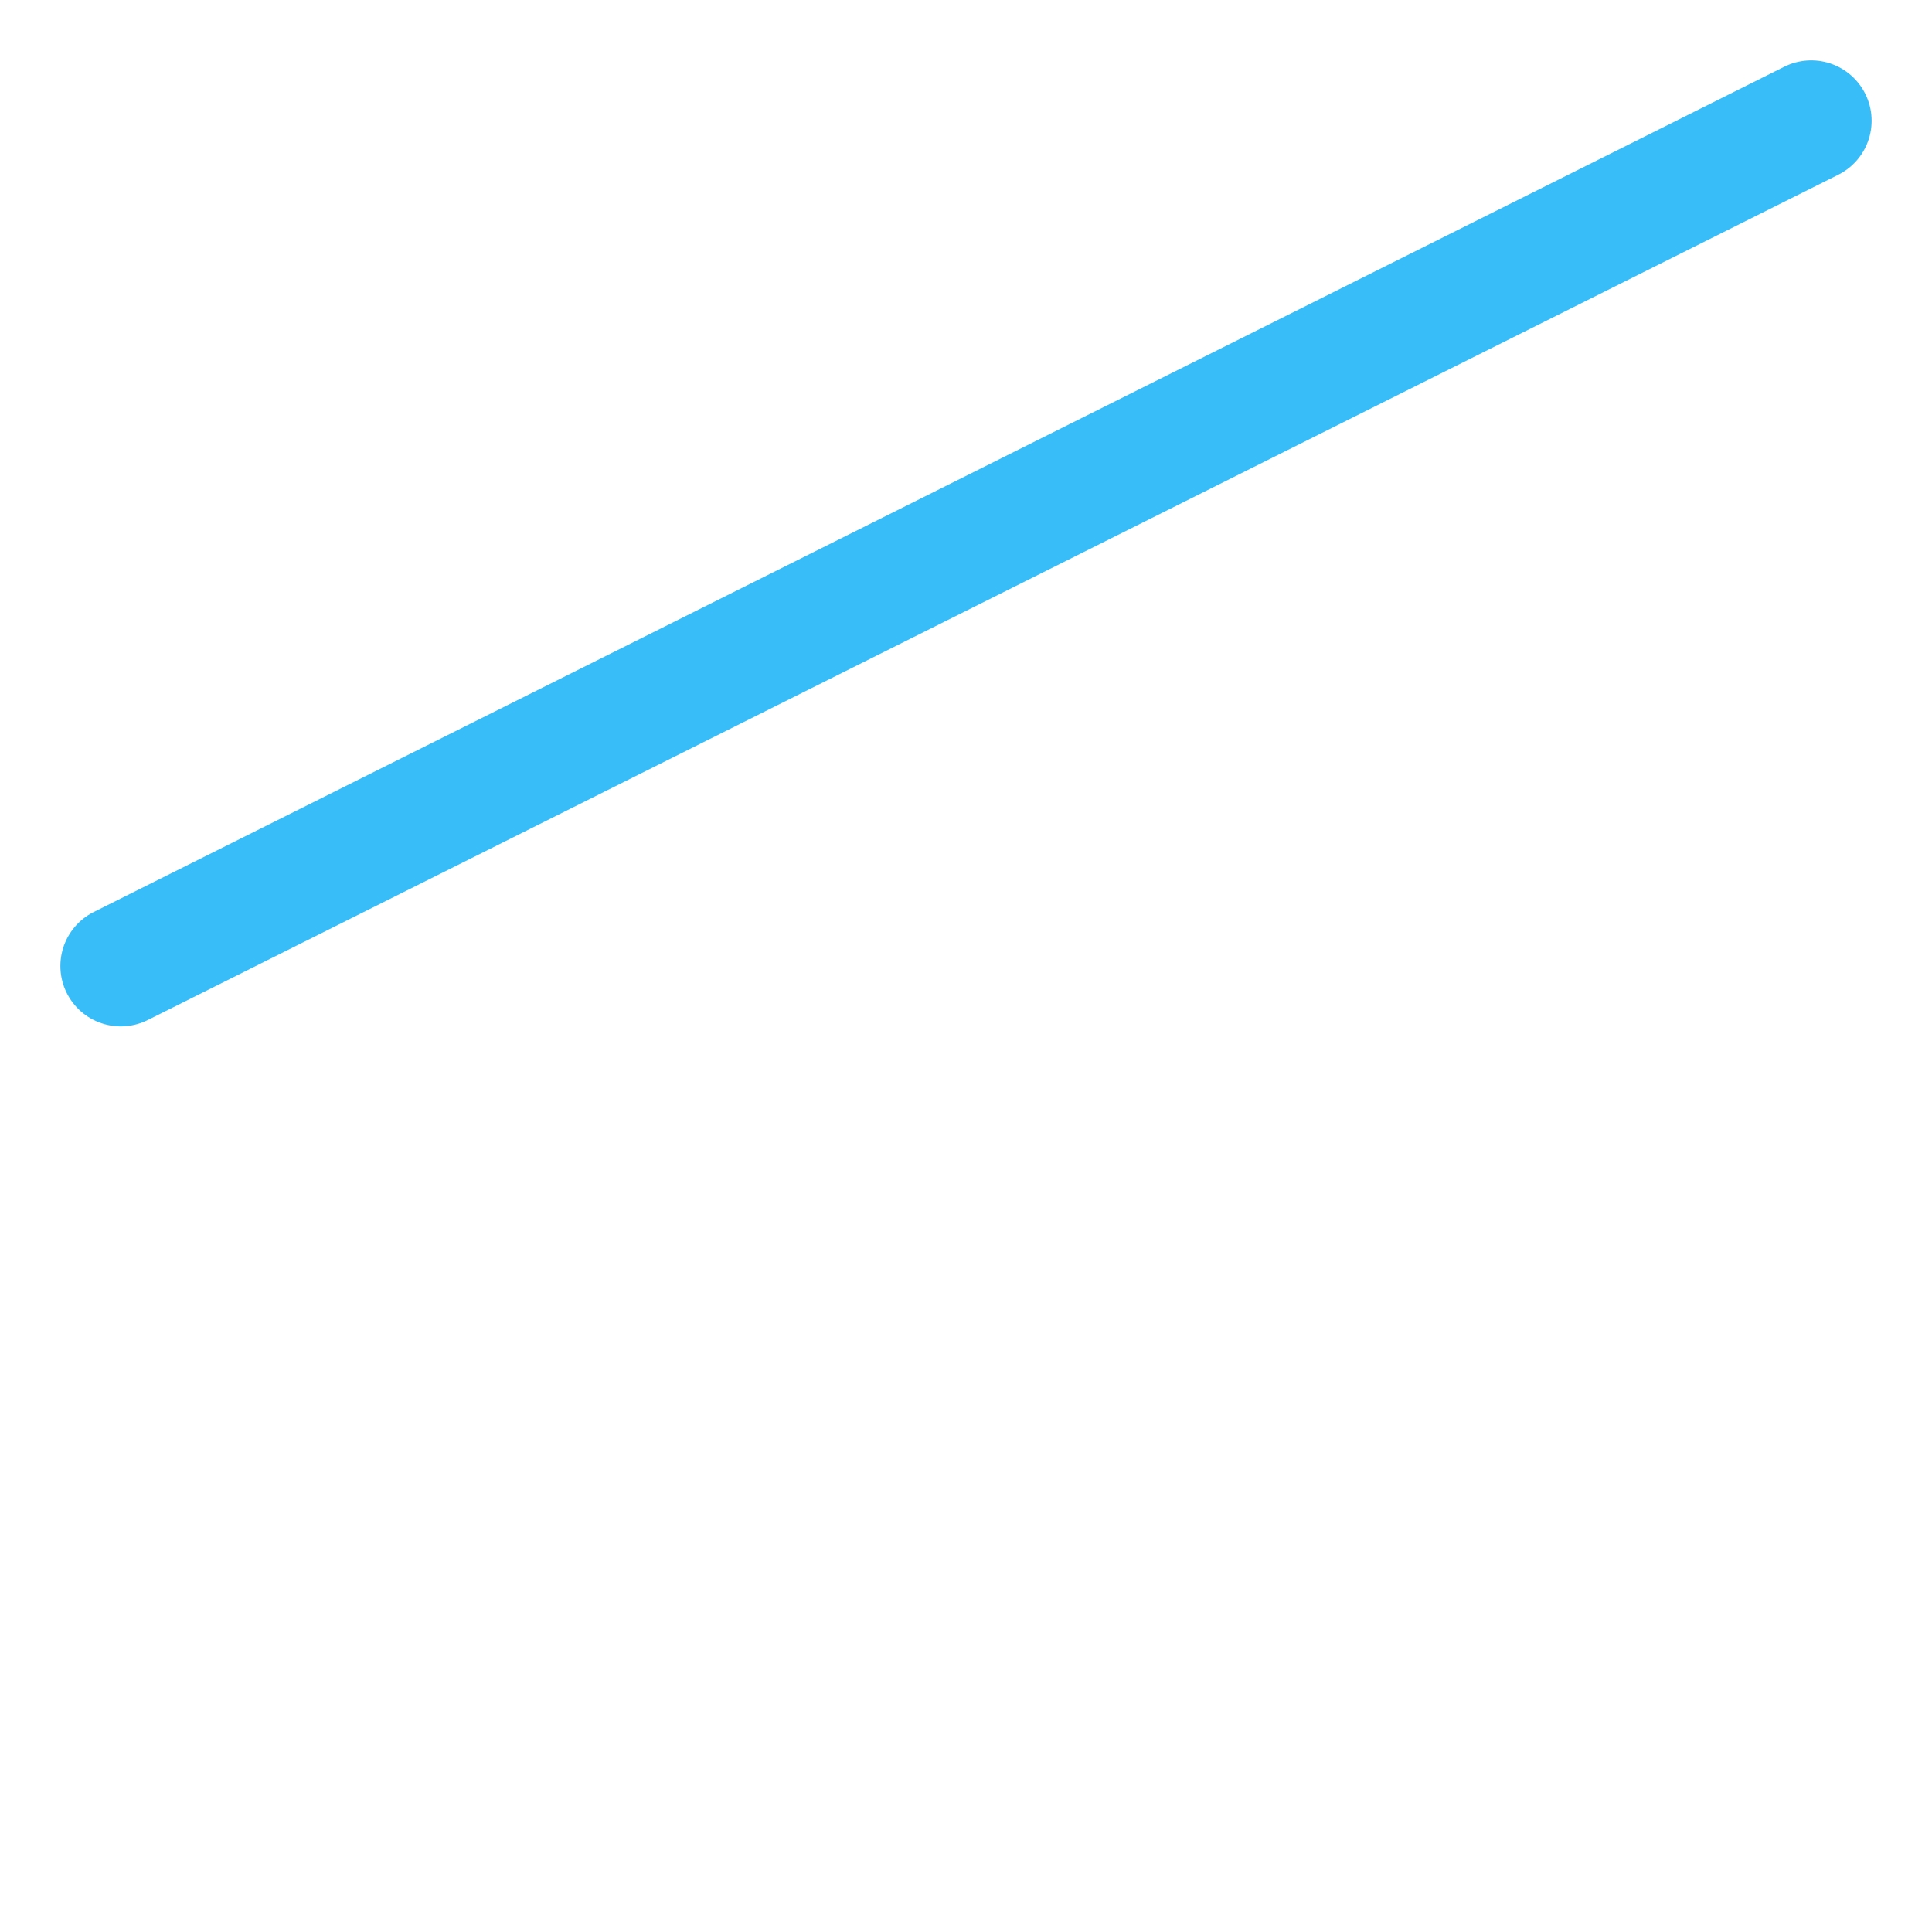
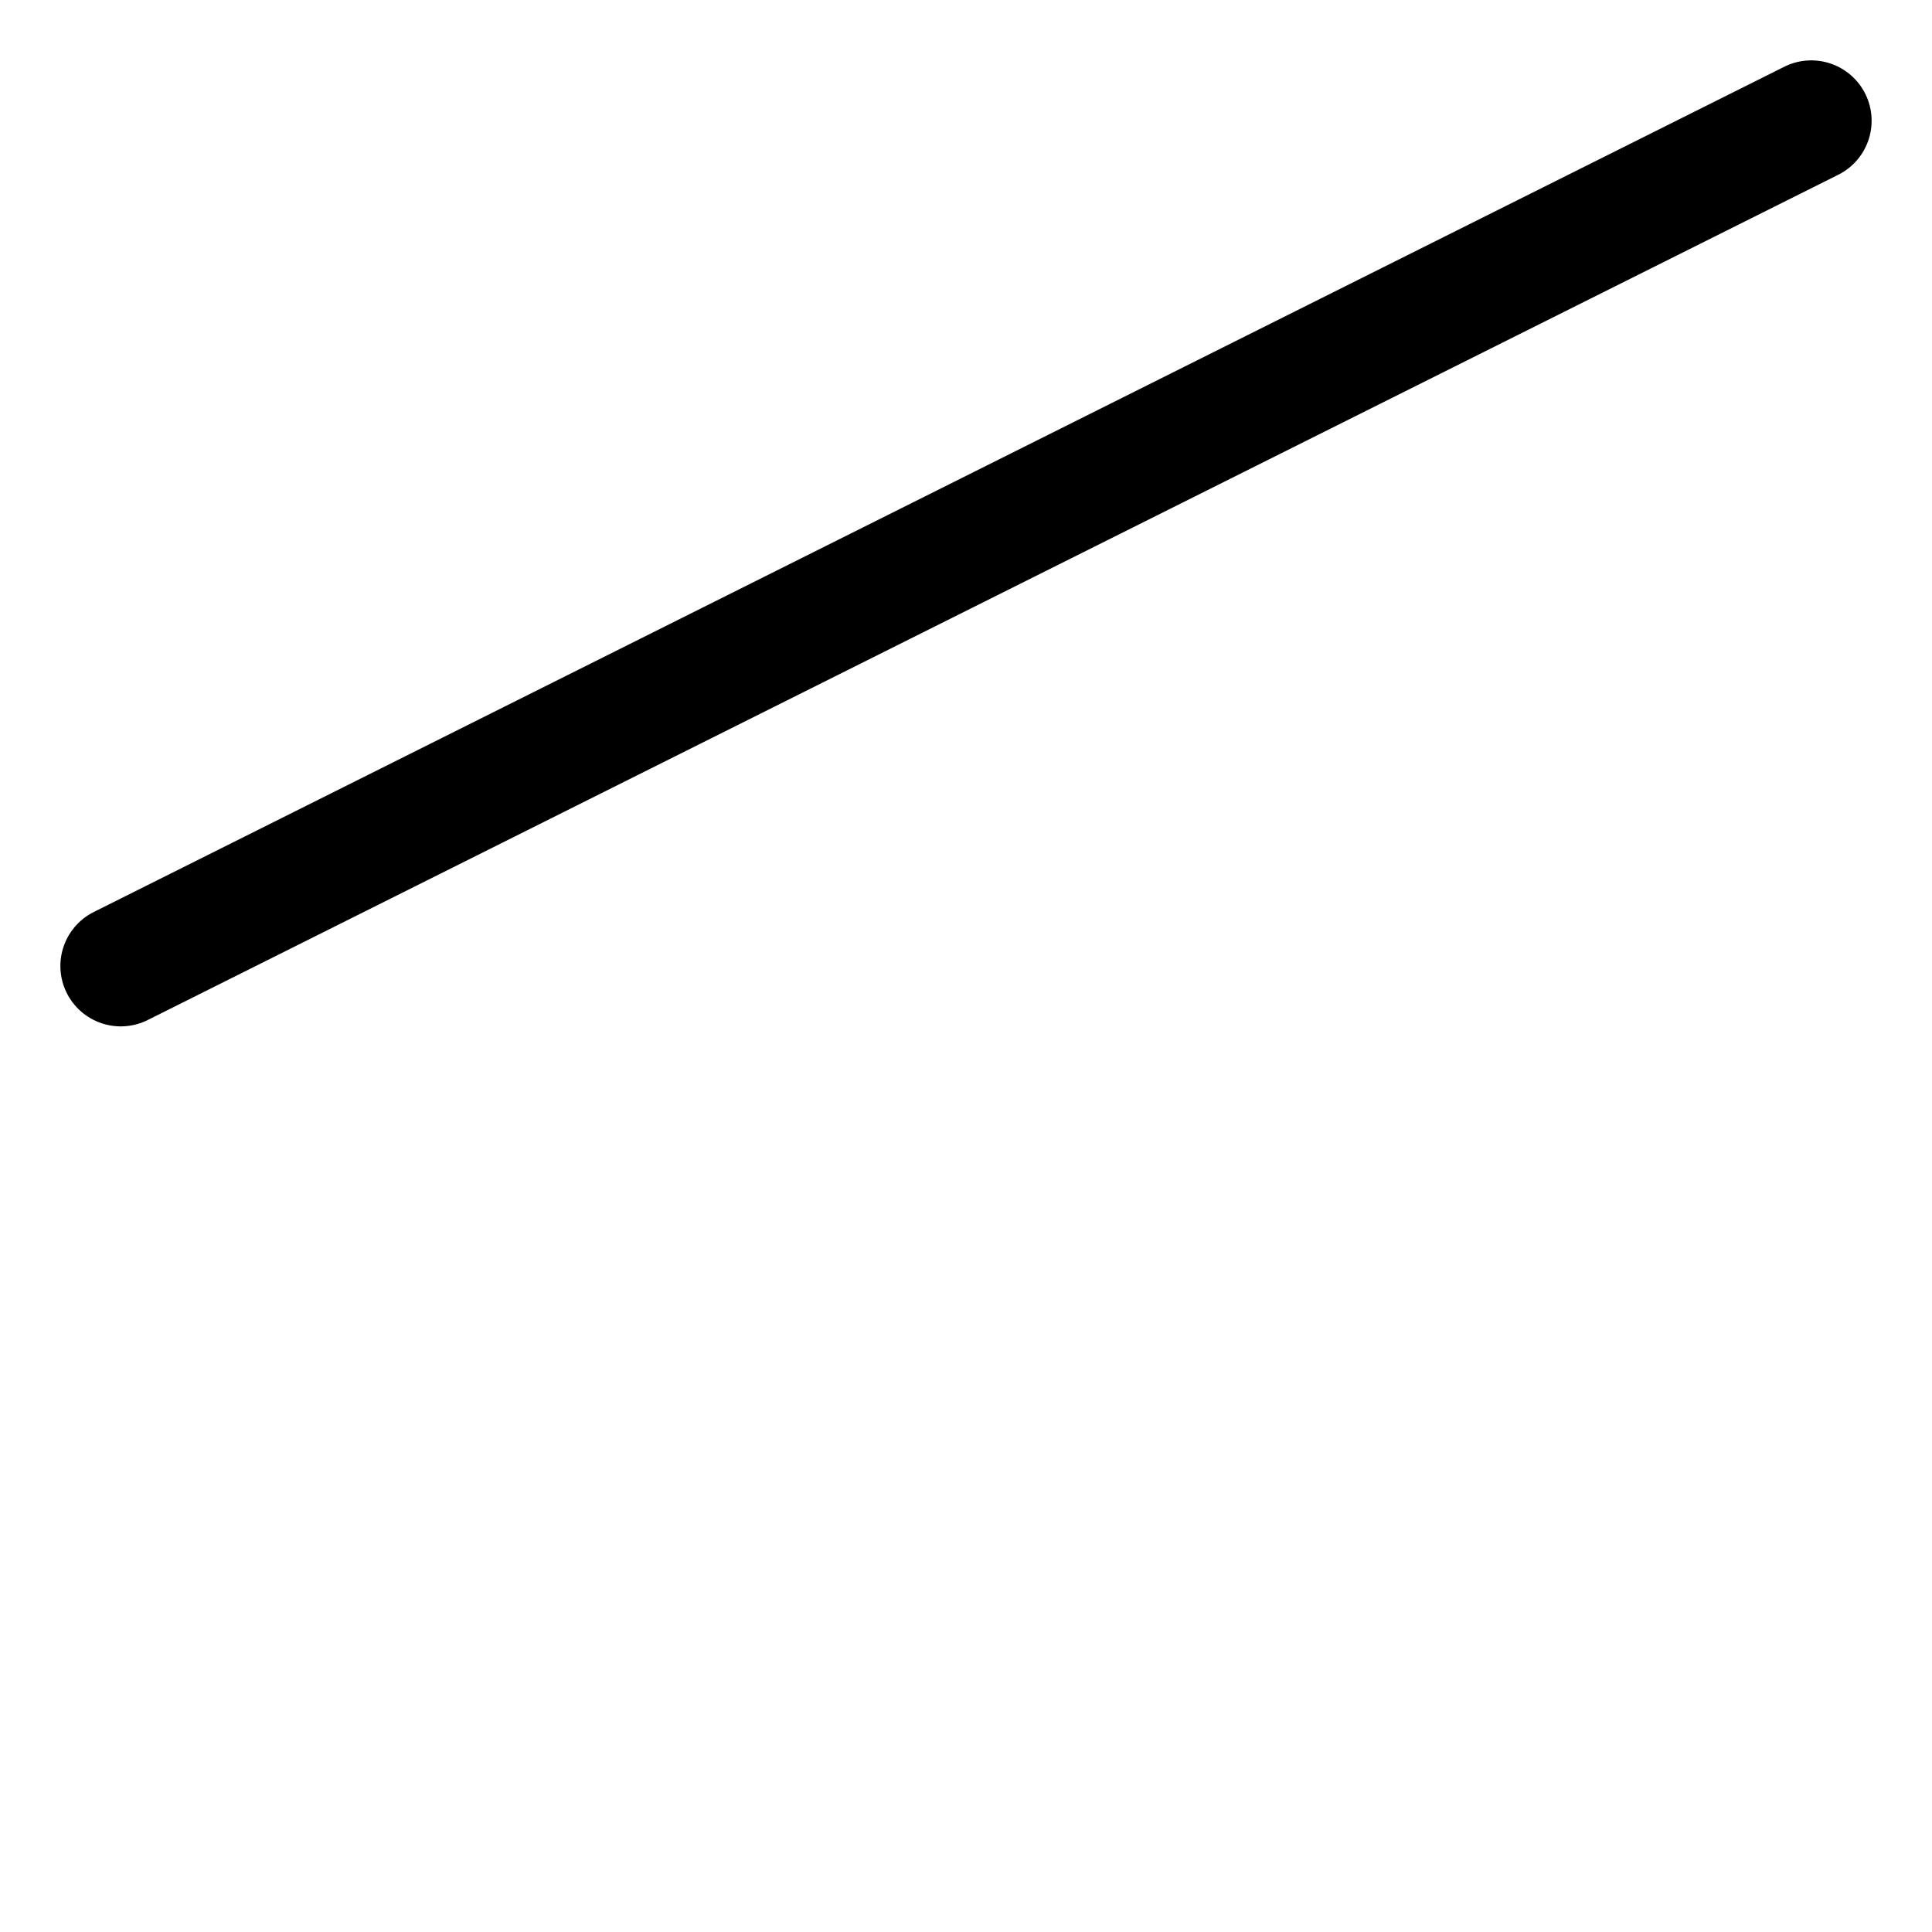
- <svg xmlns="http://www.w3.org/2000/svg" viewBox="0 0 32 32" fill="none">
-   <path d="M2 16 L30 2" stroke="#38BDF8" stroke-width="2" fill="none" stroke-linecap="round" stroke-linejoin="round" />
+ <svg xmlns="http://www.w3.org/2000/svg" id="pattern-direction-up" width="32" height="32" viewBox="0 0 32 32" fill="none">
+   <path d="M2 16 L30 2" stroke="currentColor" stroke-width="2" fill="none" stroke-linecap="round" stroke-linejoin="round" />
</svg>
